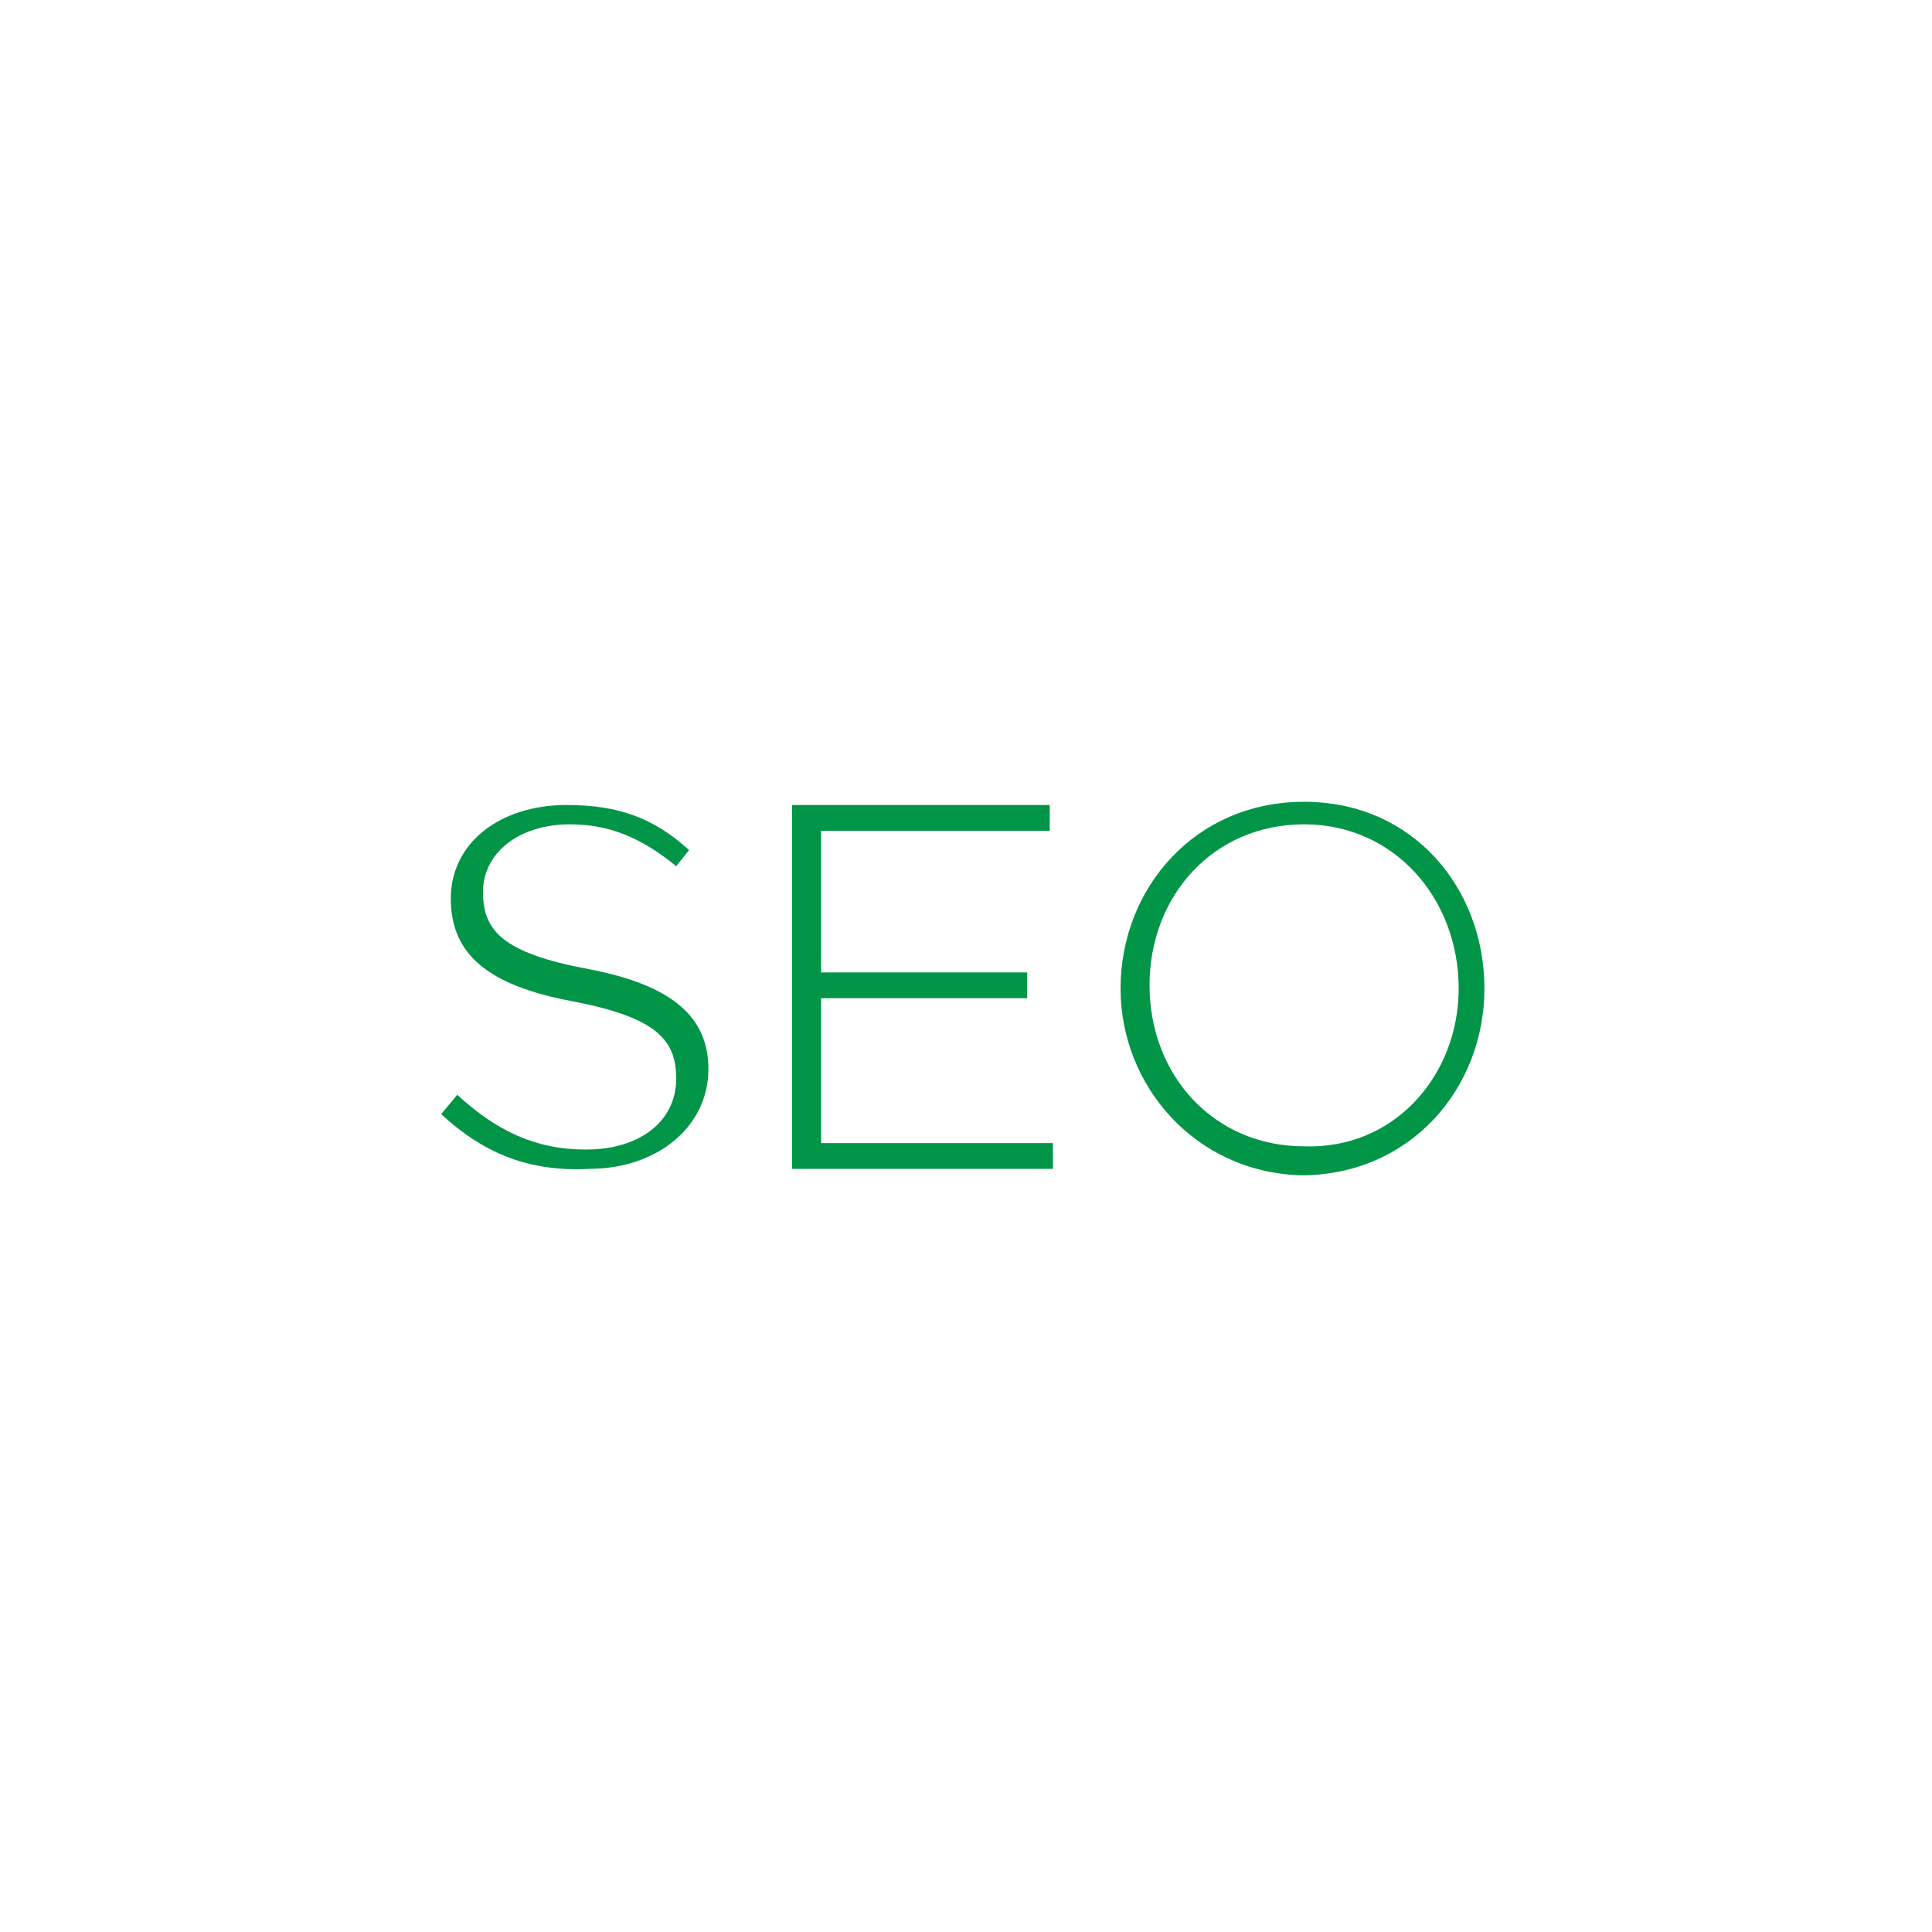
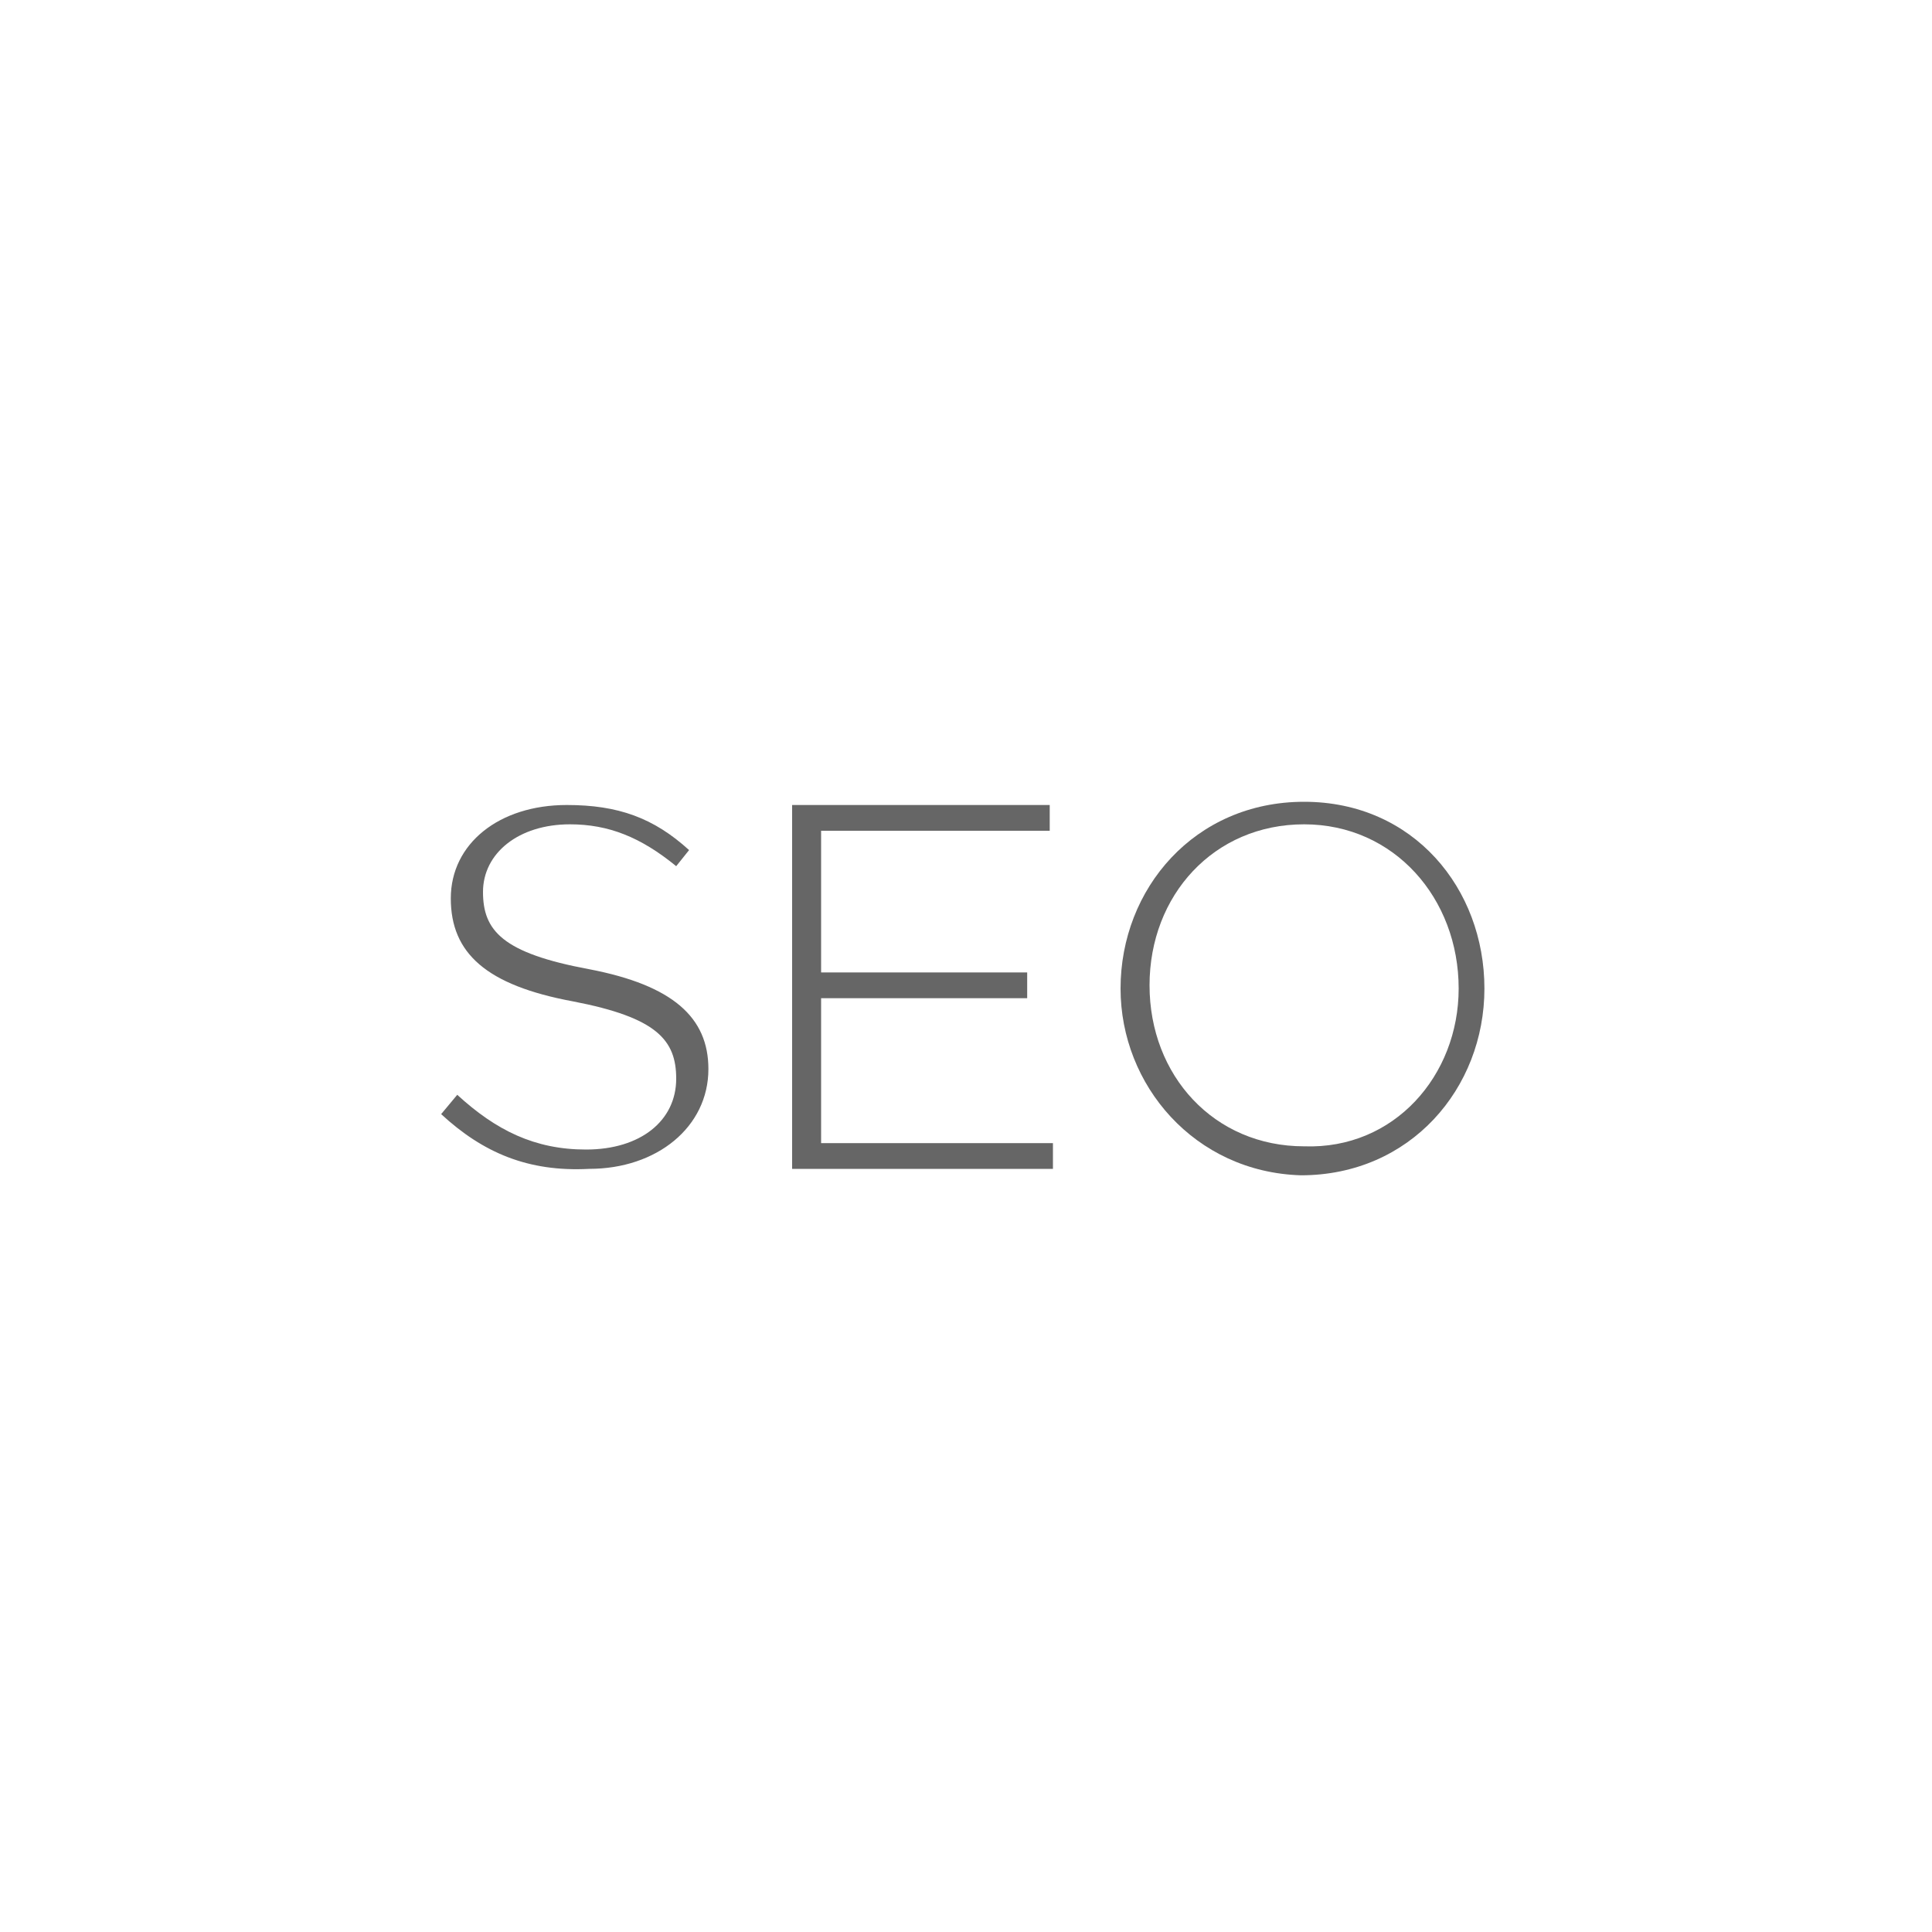
- <svg xmlns="http://www.w3.org/2000/svg" version="1.1" id="Layer_1" x="0px" y="0px" viewBox="0 0 60 60" enable-background="new 0 0 60 60" xml:space="preserve">
-   <g>
-     <path fill="#019547" d="M13.7,34.6l0.5-0.6c1.2,1.1,2.4,1.7,4,1.7c1.7,0,2.8-0.9,2.8-2.2v0c0-1.2-0.6-1.9-3.2-2.4   c-2.7-0.5-3.8-1.5-3.8-3.2v0c0-1.7,1.5-2.9,3.6-2.9c1.6,0,2.7,0.4,3.8,1.4L21,26.9c-1.1-0.9-2.1-1.3-3.3-1.3   c-1.6,0-2.7,0.9-2.7,2.1v0c0,1.2,0.6,1.9,3.3,2.4c2.6,0.5,3.7,1.5,3.7,3.1v0c0,1.8-1.6,3.1-3.7,3.1C16.4,36.4,15,35.8,13.7,34.6z" />
-     <path fill="#019547" d="M24.6,25h8v0.8h-7.1v4.4h6.4V31h-6.4v4.5h7.2v0.8h-8.1V25z" />
-     <path fill="#019547" d="M34.8,30.7L34.8,30.7c0-3.1,2.3-5.8,5.7-5.8c3.4,0,5.6,2.7,5.6,5.8v0c0,3.1-2.3,5.8-5.7,5.8   C37.1,36.4,34.8,33.7,34.8,30.7z M45.3,30.7L45.3,30.7c0-2.8-2-5.1-4.8-5.1c-2.8,0-4.8,2.2-4.8,5v0c0,2.8,2,5,4.8,5   C43.3,35.7,45.3,33.4,45.3,30.7z" />
+ <svg xmlns="http://www.w3.org/2000/svg" version="1.1" id="Layer_1" x="0px" y="0px" viewBox="0 0 60 60" style="enable-background:new 0 0 60 60;" xml:space="preserve">
+   <style type="text/css">
+ 	.st0{opacity:0.6;}
+ </style>
+   <g class="st0">
+     <path d="M13.7,34.6l0.5-0.6c1.2,1.1,2.4,1.7,4,1.7c1.7,0,2.8-0.9,2.8-2.2l0,0c0-1.2-0.6-1.9-3.2-2.4c-2.7-0.5-3.8-1.5-3.8-3.2l0,0   c0-1.7,1.5-2.9,3.6-2.9c1.6,0,2.7,0.4,3.8,1.4L21,26.9c-1.1-0.9-2.1-1.3-3.3-1.3c-1.6,0-2.7,0.9-2.7,2.1l0,0c0,1.2,0.6,1.9,3.3,2.4   c2.6,0.5,3.7,1.5,3.7,3.1l0,0c0,1.8-1.6,3.1-3.7,3.1C16.4,36.4,15,35.8,13.7,34.6z" />
+     <path d="M24.6,25h8v0.8h-7.1v4.4h6.4V31h-6.4v4.5h7.2v0.8h-8.1C24.6,36.3,24.6,25,24.6,25z" />
+     <path d="M34.8,30.7L34.8,30.7c0-3.1,2.3-5.8,5.7-5.8s5.6,2.7,5.6,5.8l0,0c0,3.1-2.3,5.8-5.7,5.8C37.1,36.4,34.8,33.7,34.8,30.7z    M45.3,30.7L45.3,30.7c0-2.8-2-5.1-4.8-5.1s-4.8,2.2-4.8,5l0,0c0,2.8,2,5,4.8,5C43.3,35.7,45.3,33.4,45.3,30.7z" />
  </g>
</svg>
